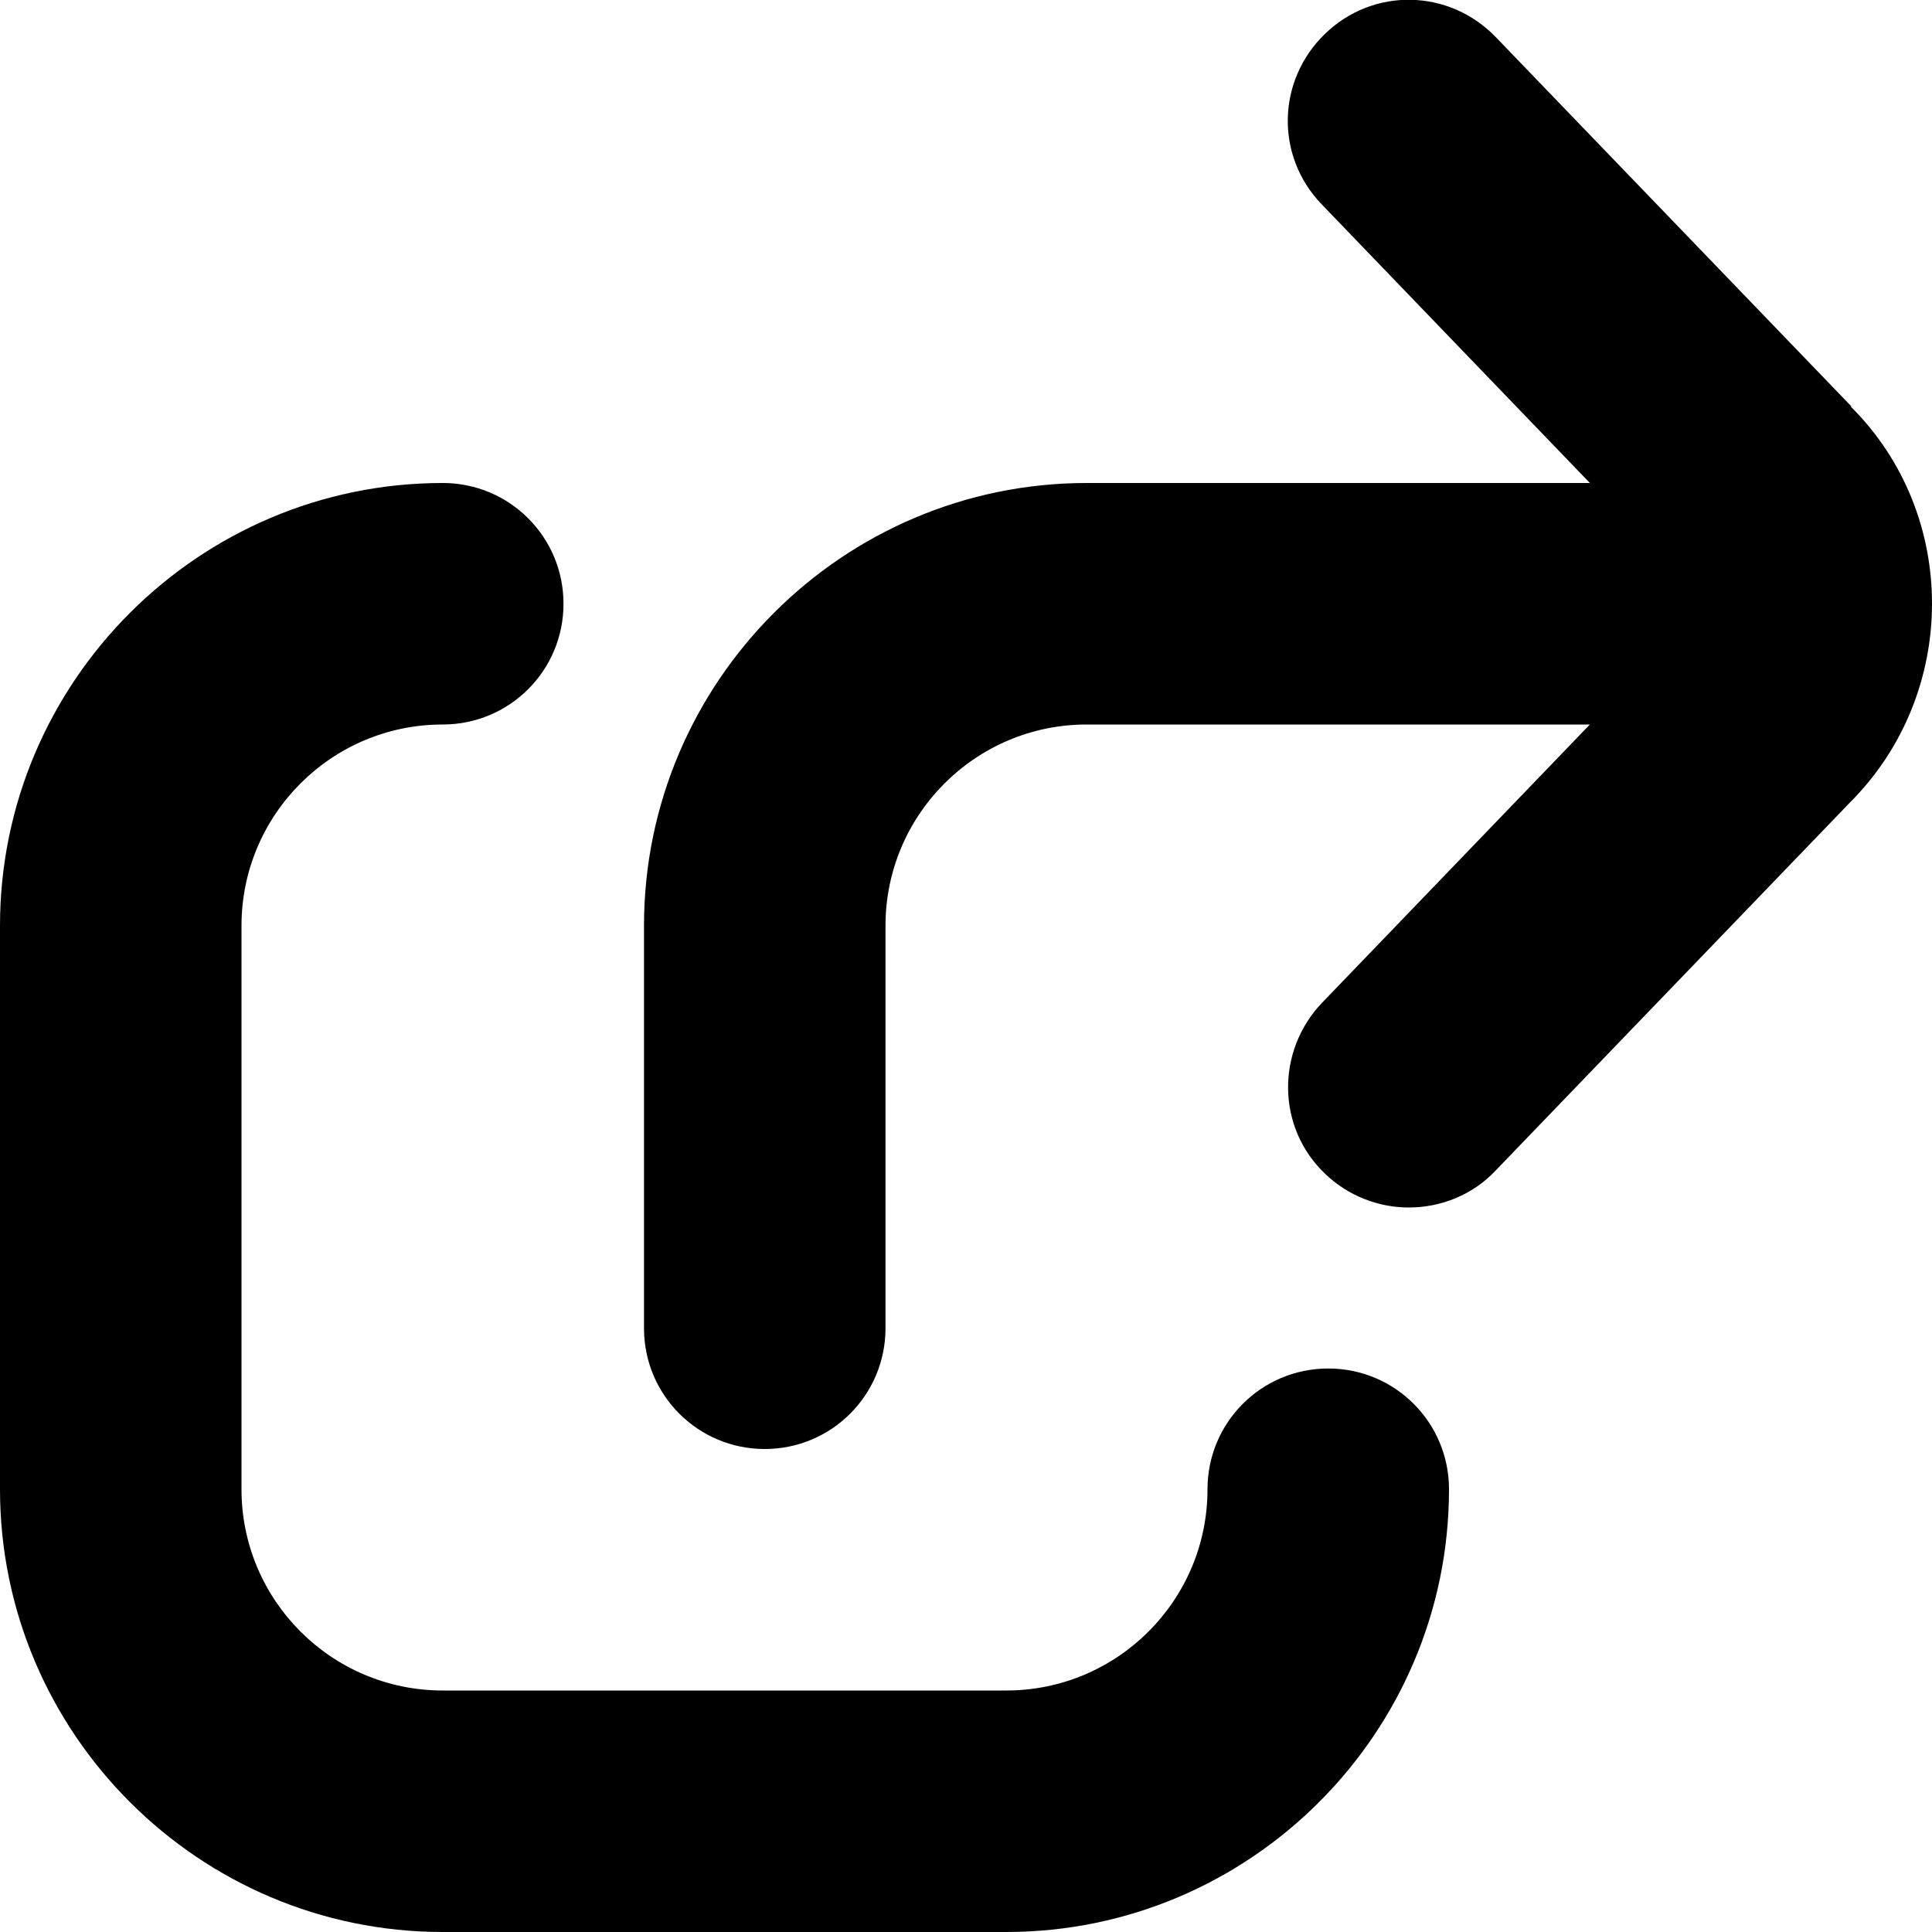
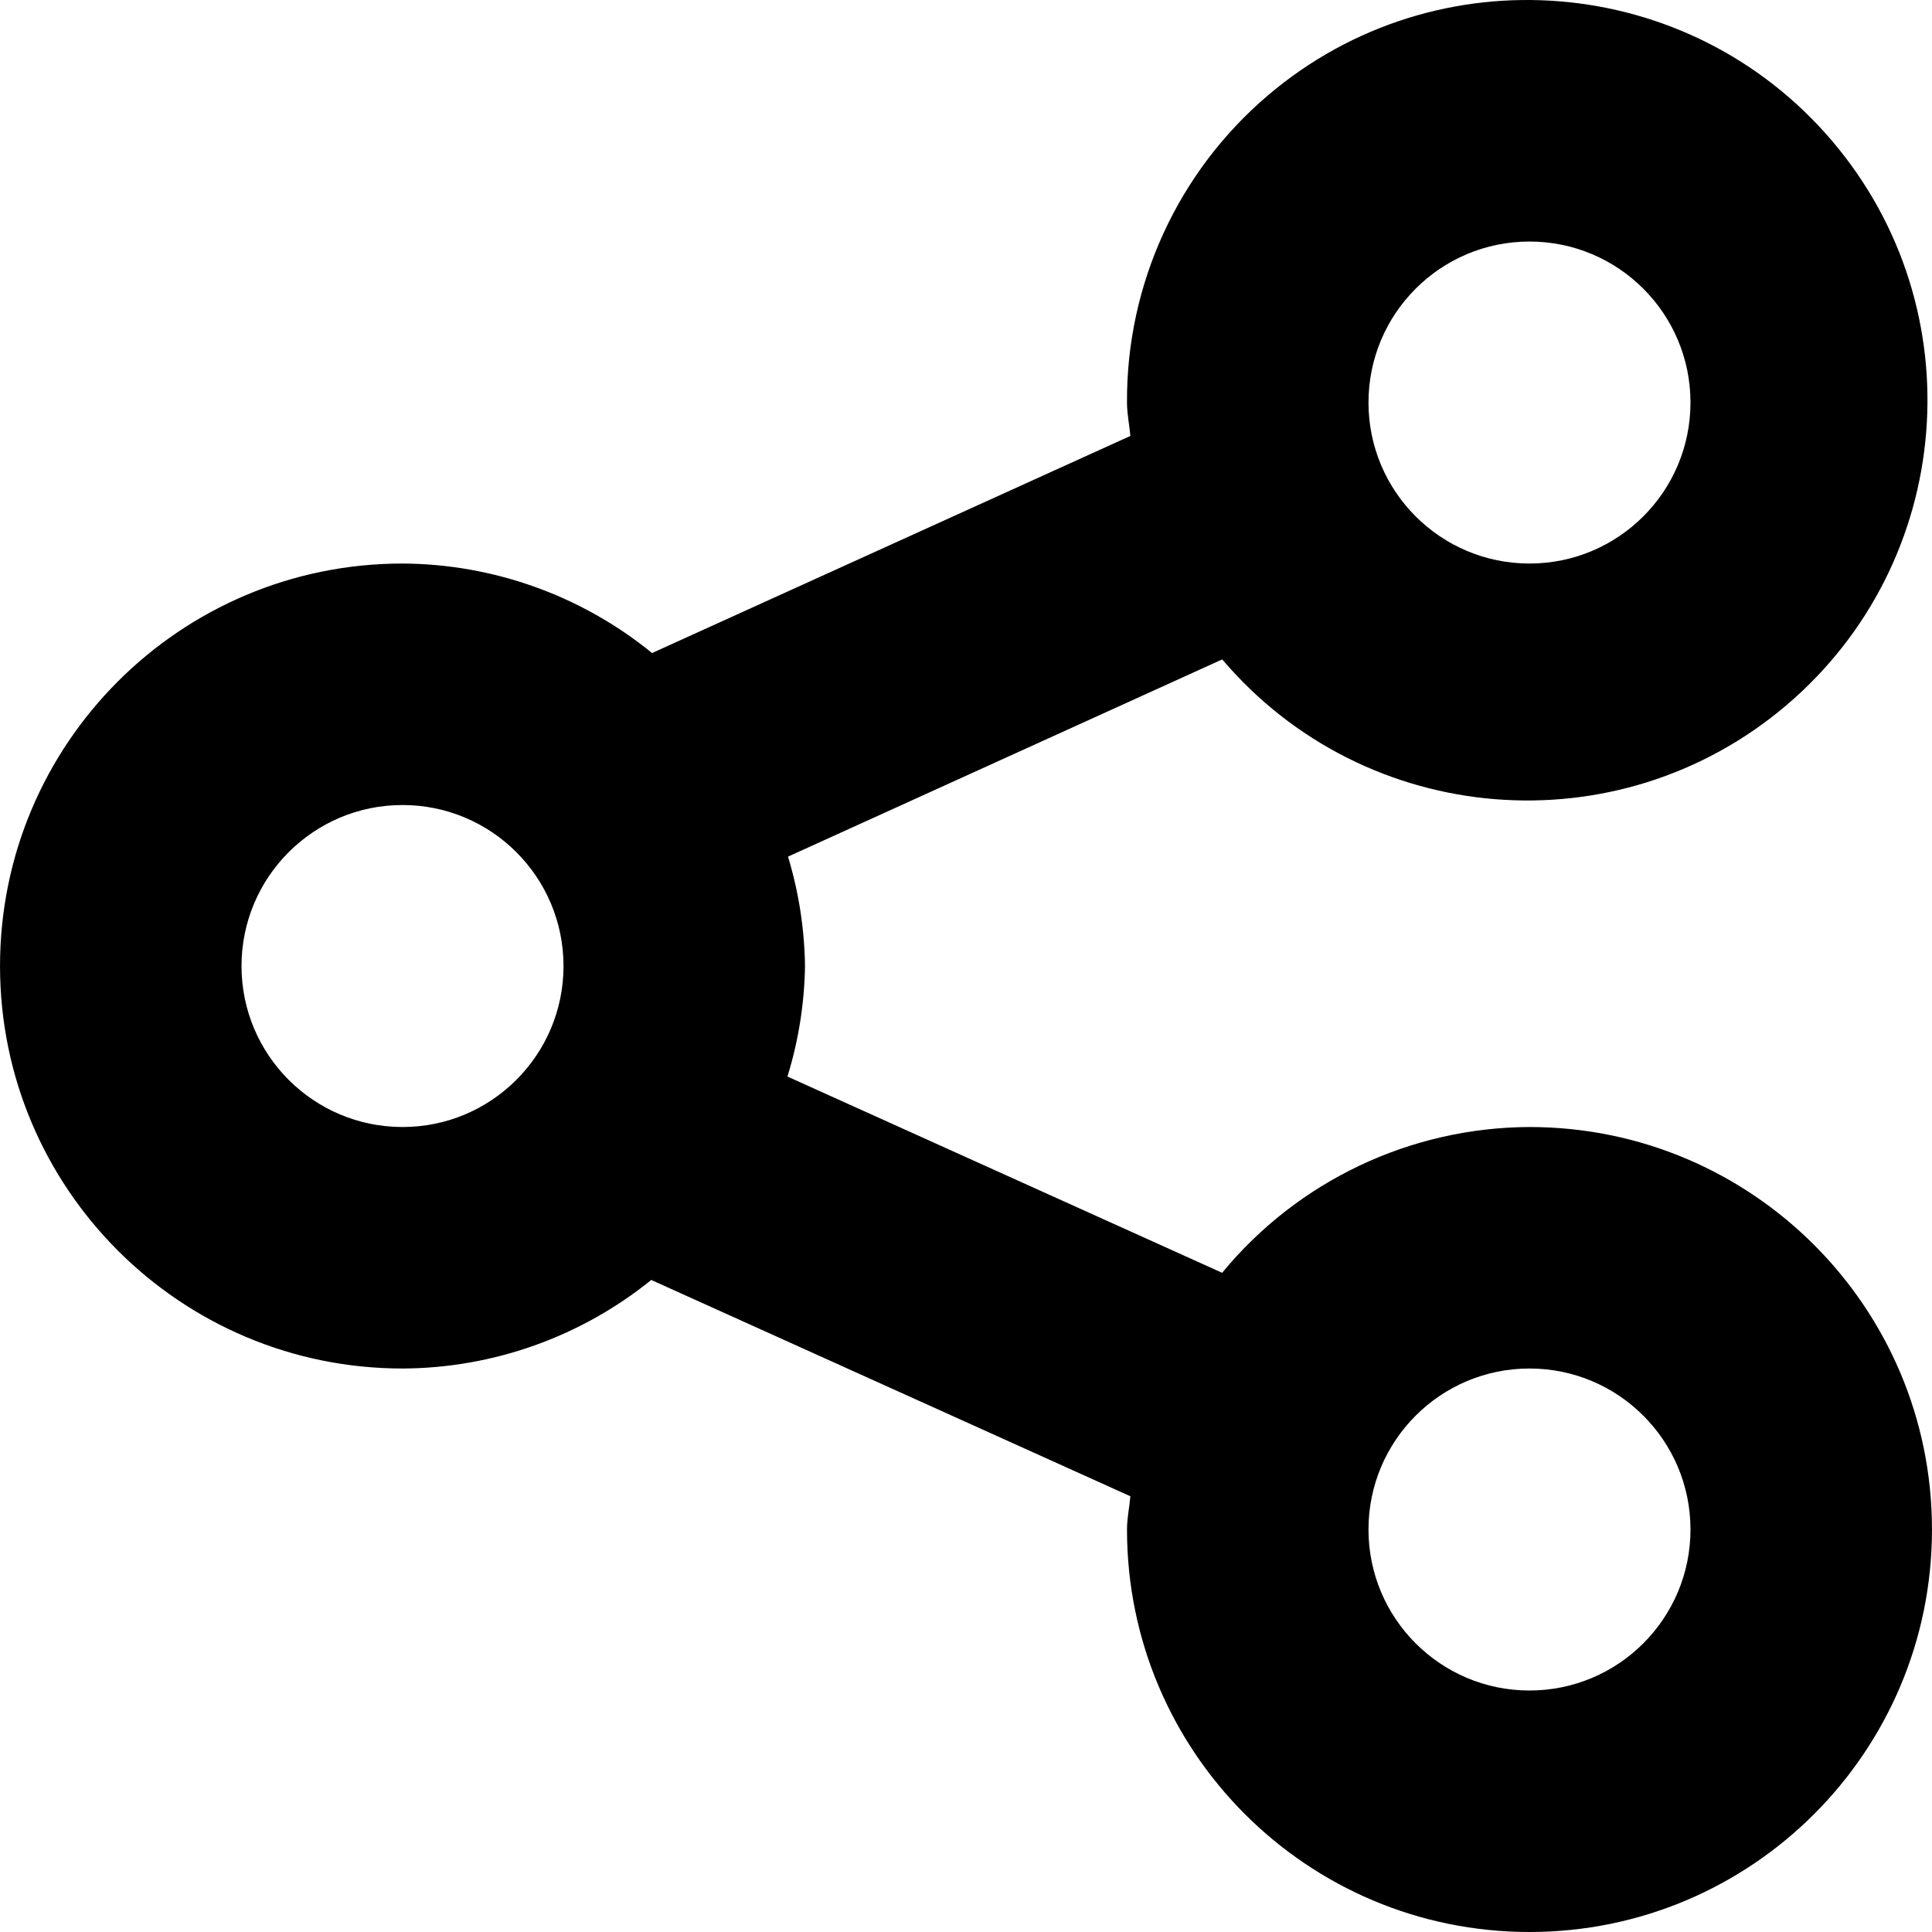
- <svg xmlns="http://www.w3.org/2000/svg" id="Layer_1" data-name="Layer 1" viewBox="0 0 24 24" width="512" height="512">
-   <path d="M18,18.5c0,3.03-2.47,5.5-5.5,5.5H5.5C2.47,24,0,21.53,0,18.5v-7C0,8.47,2.47,6,5.5,6c.83,0,1.5,.67,1.5,1.5s-.67,1.5-1.5,1.5c-1.38,0-2.5,1.12-2.5,2.5v7c0,1.38,1.12,2.5,2.5,2.5h7c1.38,0,2.5-1.12,2.5-2.5,0-.83,.67-1.5,1.5-1.5s1.5,.67,1.5,1.5Zm5-13.45L18.58,.46c-.58-.6-1.52-.62-2.12-.04-.6,.58-.62,1.52-.04,2.12l3.33,3.46h-6.25c-3.03,0-5.5,2.47-5.5,5.5v5c0,.83,.67,1.5,1.5,1.5s1.5-.67,1.5-1.5v-5c0-1.38,1.12-2.5,2.5-2.5h6.25l-3.33,3.46c-.57,.6-.56,1.55,.04,2.12,.29,.28,.67,.42,1.04,.42,.39,0,.79-.15,1.08-.46l4.39-4.56c1.37-1.36,1.37-3.59,.02-4.93Z" />
+ <svg xmlns="http://www.w3.org/2000/svg" version="1.1" id="Capa_1" x="0px" y="0px" viewBox="0 0 512.012 512.012" style="enable-background:new 0 0 512.012 512.012;" xml:space="preserve" width="512" height="512">
+   <g>
+     <path d="M405.339,298.678c-31.546,0.117-61.402,14.278-81.451,38.635l-115.2-52.011c2.93-9.494,4.496-19.356,4.651-29.291   c-0.138-9.827-1.653-19.586-4.501-28.992l115.072-52.267c37.932,44.641,104.871,50.08,149.512,12.149S523.502,82.031,485.57,37.39   S380.7-12.691,336.059,25.241c-23.88,20.291-37.565,50.102-37.386,81.437c0,3.029,0.64,5.888,0.896,8.853l-126.763,57.536   c-18.688-15.229-42.026-23.601-66.133-23.723c-58.91,0-106.667,47.756-106.667,106.667s47.756,106.667,106.667,106.667   c24.003-0.098,47.255-8.376,65.92-23.467l126.976,57.323c-0.256,2.965-0.896,5.803-0.896,8.811   c0,58.91,47.756,106.667,106.667,106.667s106.667-47.756,106.667-106.667S464.25,298.678,405.339,298.678z M405.339,64.012   c23.564,0,42.667,19.103,42.667,42.667s-19.103,42.667-42.667,42.667c-23.564,0-42.667-19.103-42.667-42.667   S381.775,64.012,405.339,64.012z M106.673,298.678c-23.564,0-42.667-19.103-42.667-42.667s19.103-42.667,42.667-42.667   s42.667,19.103,42.667,42.667S130.237,298.678,106.673,298.678z M405.339,448.012c-23.564,0-42.667-19.102-42.667-42.667   s19.103-42.667,42.667-42.667c23.564,0,42.667,19.102,42.667,42.667S428.903,448.012,405.339,448.012z" />
+   </g>
</svg>
